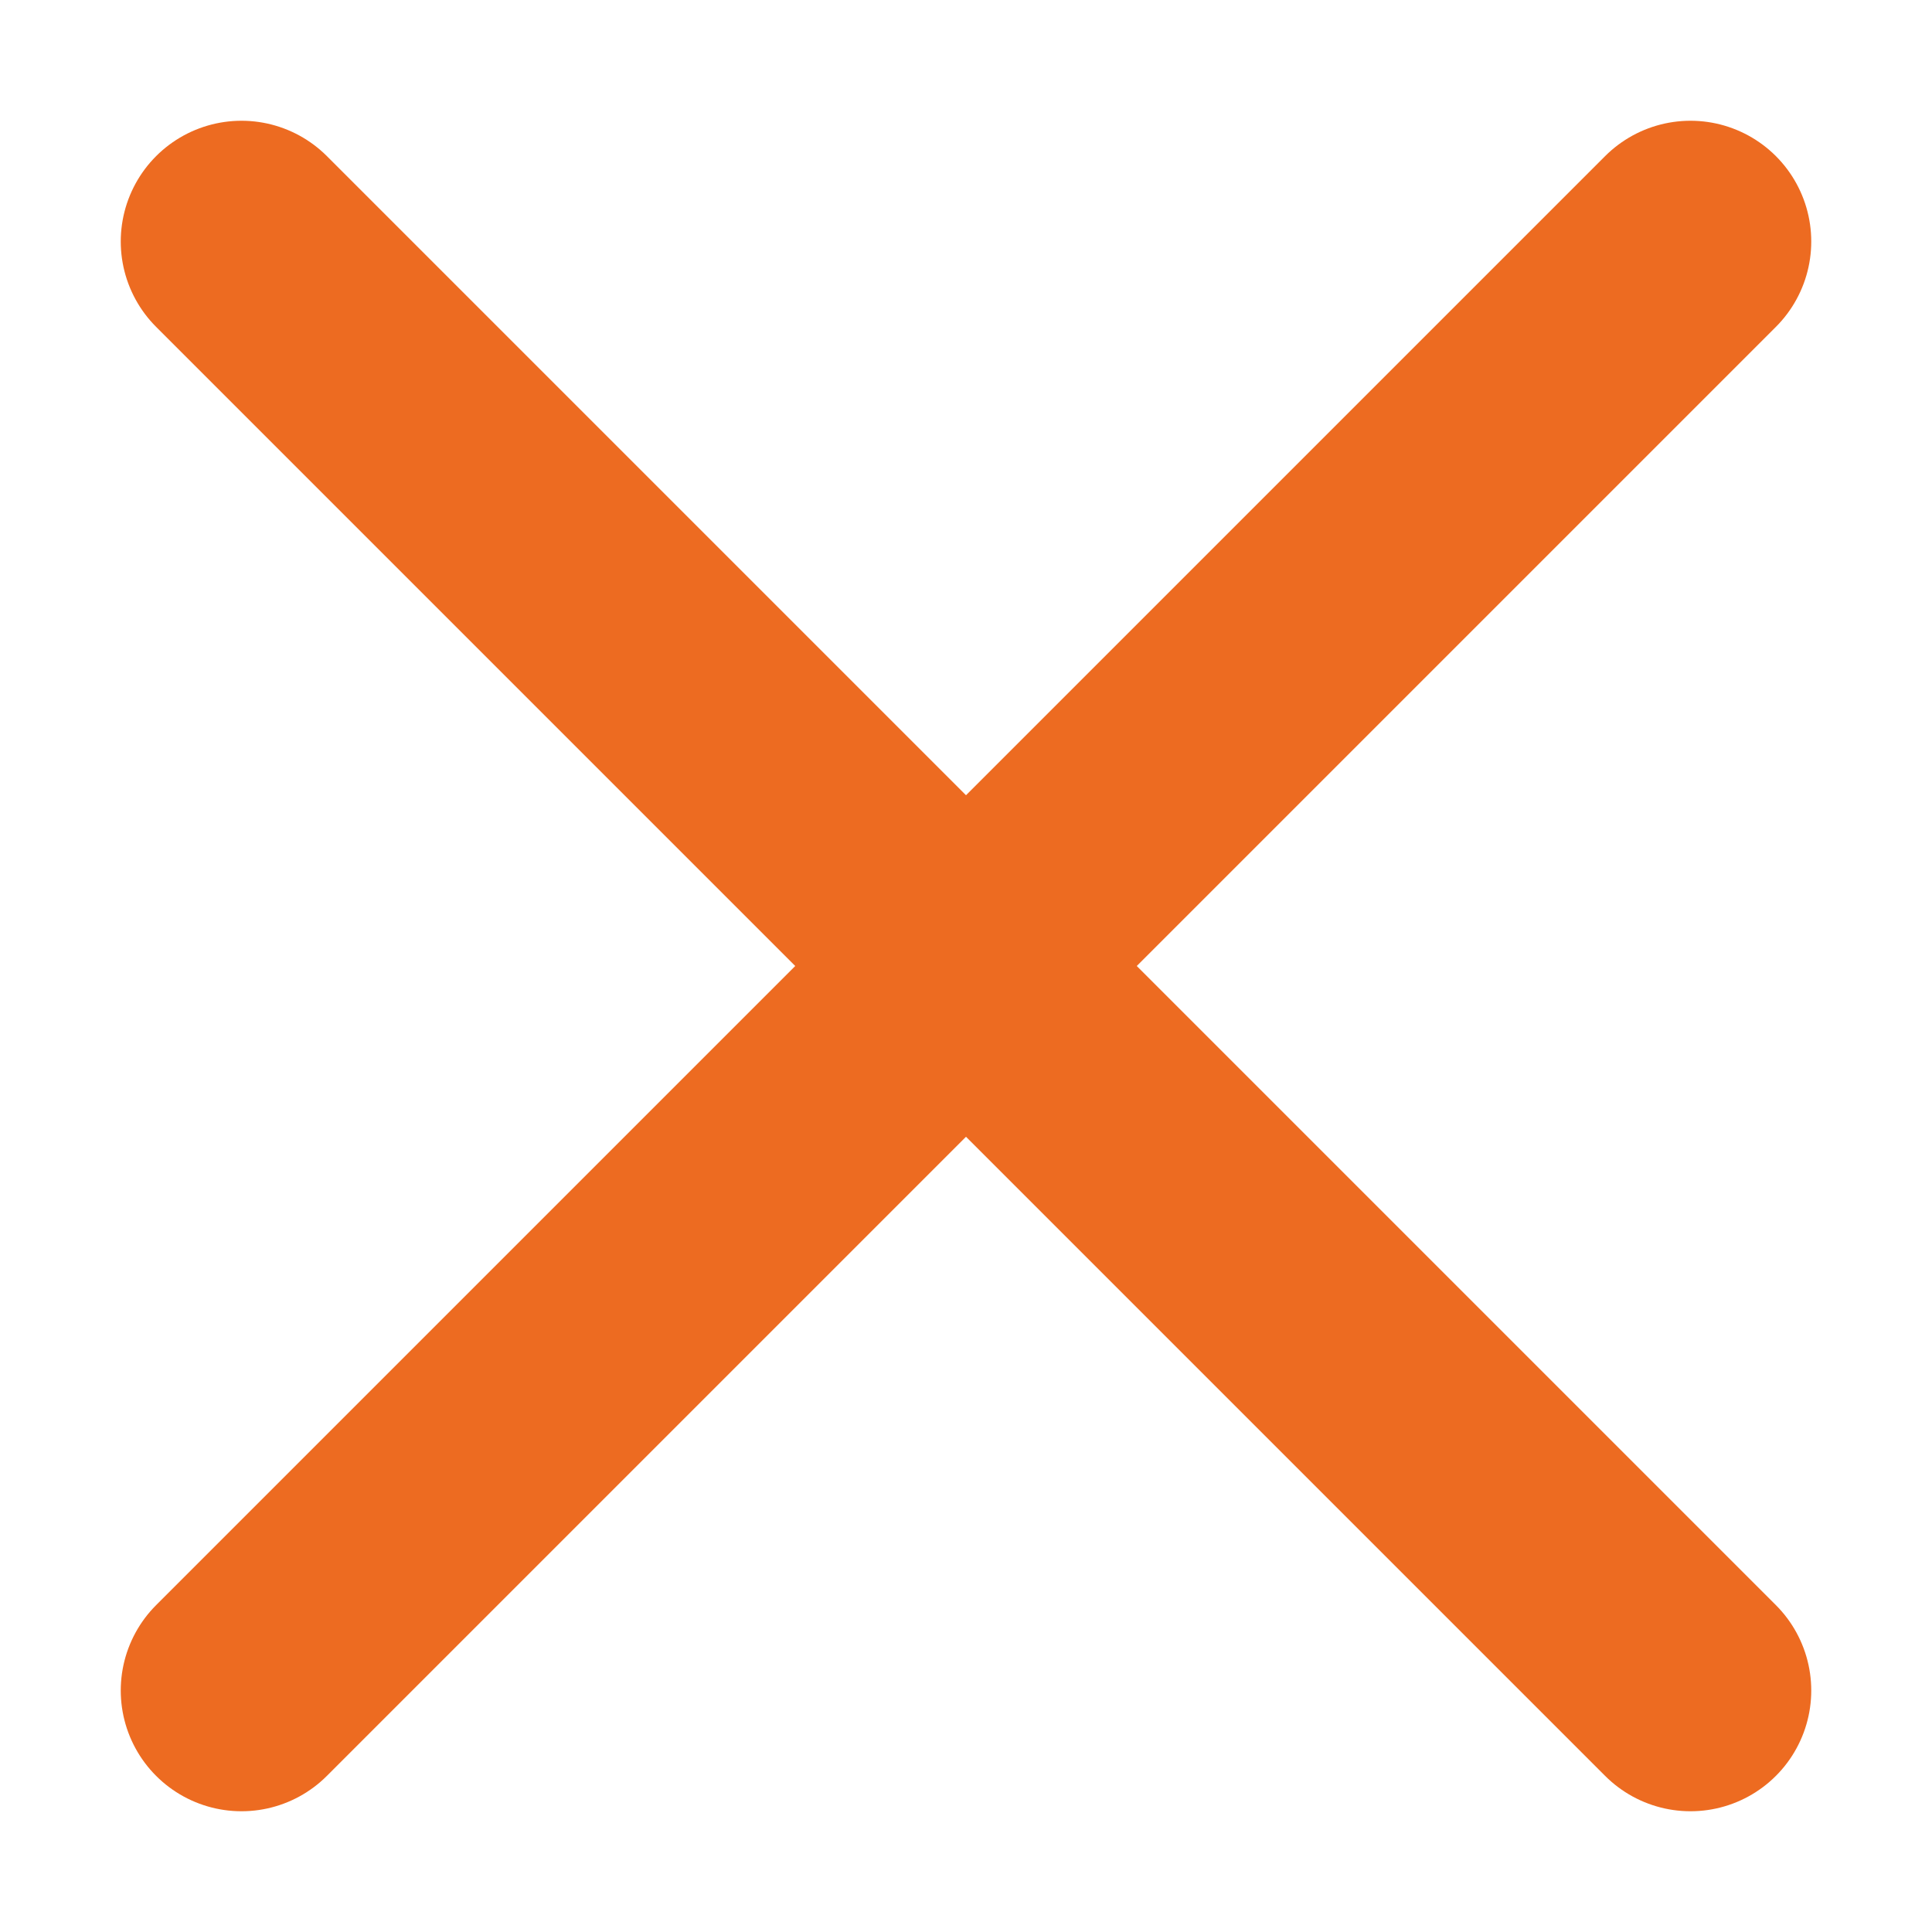
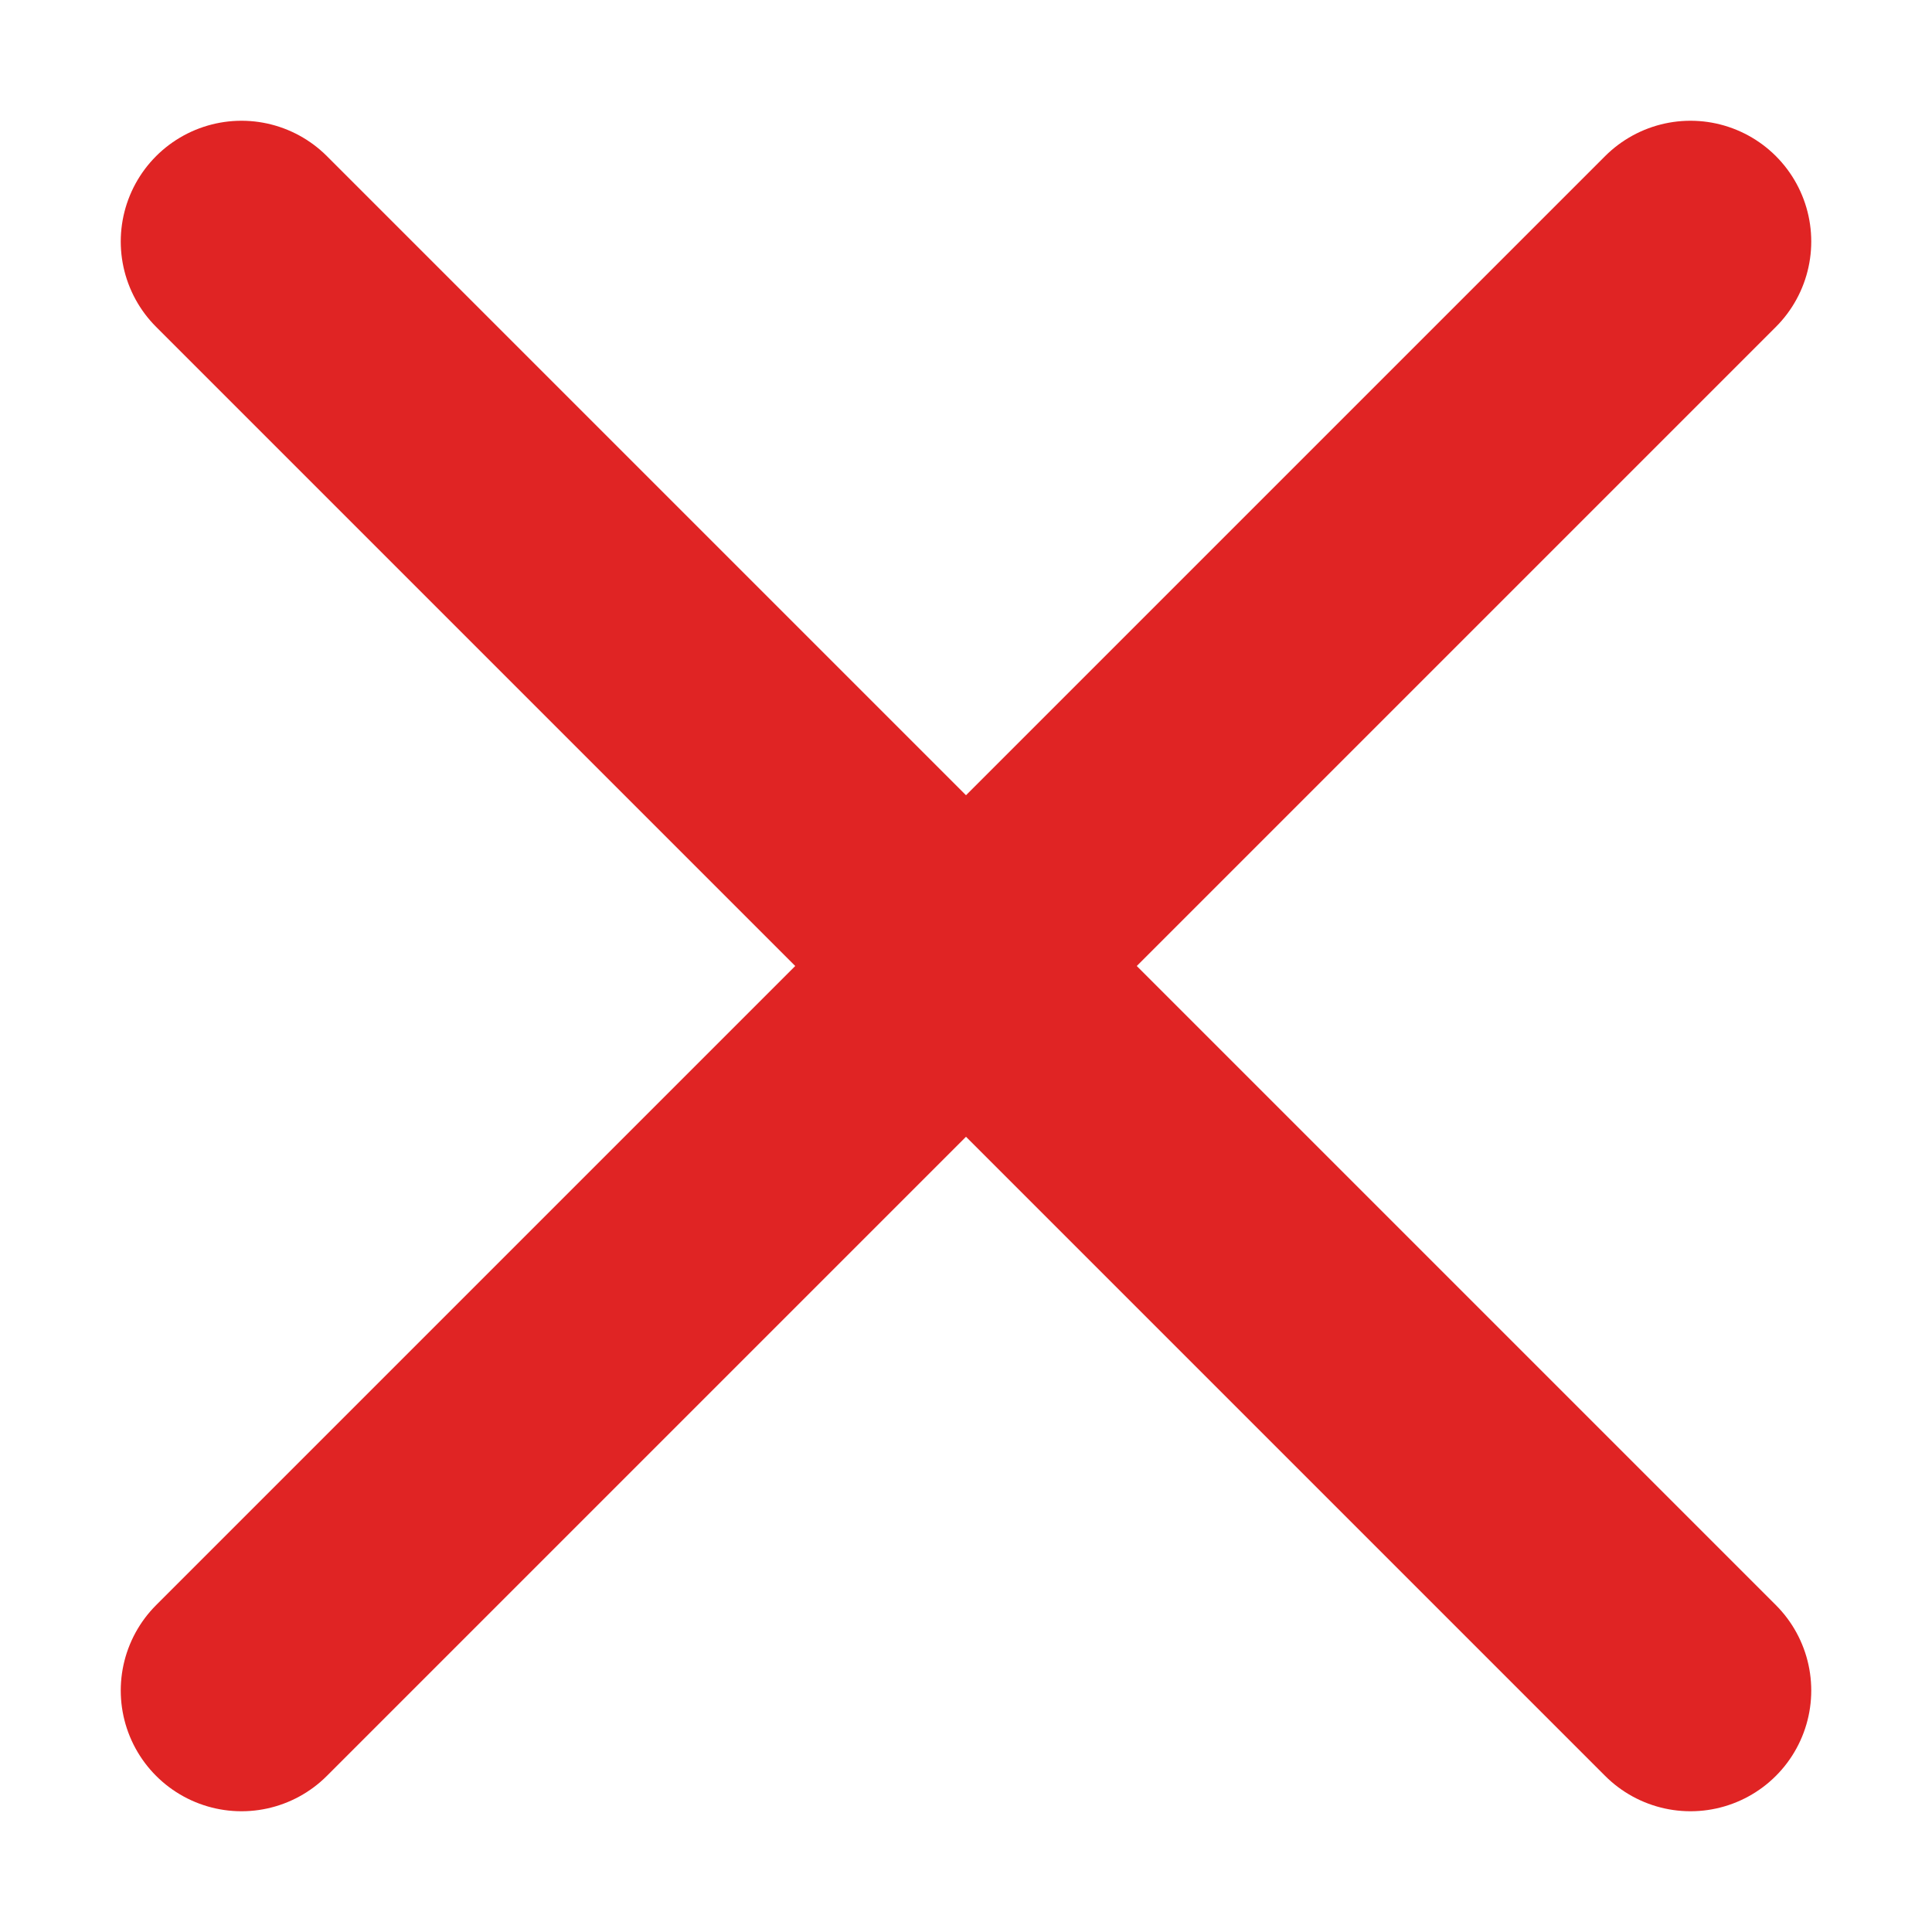
<svg xmlns="http://www.w3.org/2000/svg" version="1.0" id="Layer_1" x="0px" y="0px" viewBox="0 0 16 16" enable-background="new 0 0 16 16" xml:space="preserve">
  <g id="cross">
    <g>
-       <line fill="none" stroke="#ED6B21" stroke-width="2" stroke-linecap="round" stroke-miterlimit="10" x1="14" y1="2" x2="2" y2="14" />
+       <line fill="none" stroke="#E02424" stroke-width="2" stroke-linecap="round" stroke-miterlimit="10" x1="14" y1="2" x2="2" y2="14" />
    </g>
    <g>
-       <line fill="none" stroke="#ED6B21" stroke-width="2" stroke-linecap="round" stroke-miterlimit="10" x1="2" y1="2" x2="14" y2="14" />
+       <line fill="none" stroke="#E02424" stroke-width="2" stroke-linecap="round" stroke-miterlimit="10" x1="2" y1="2" x2="14" y2="14" />
    </g>
  </g>
</svg>
